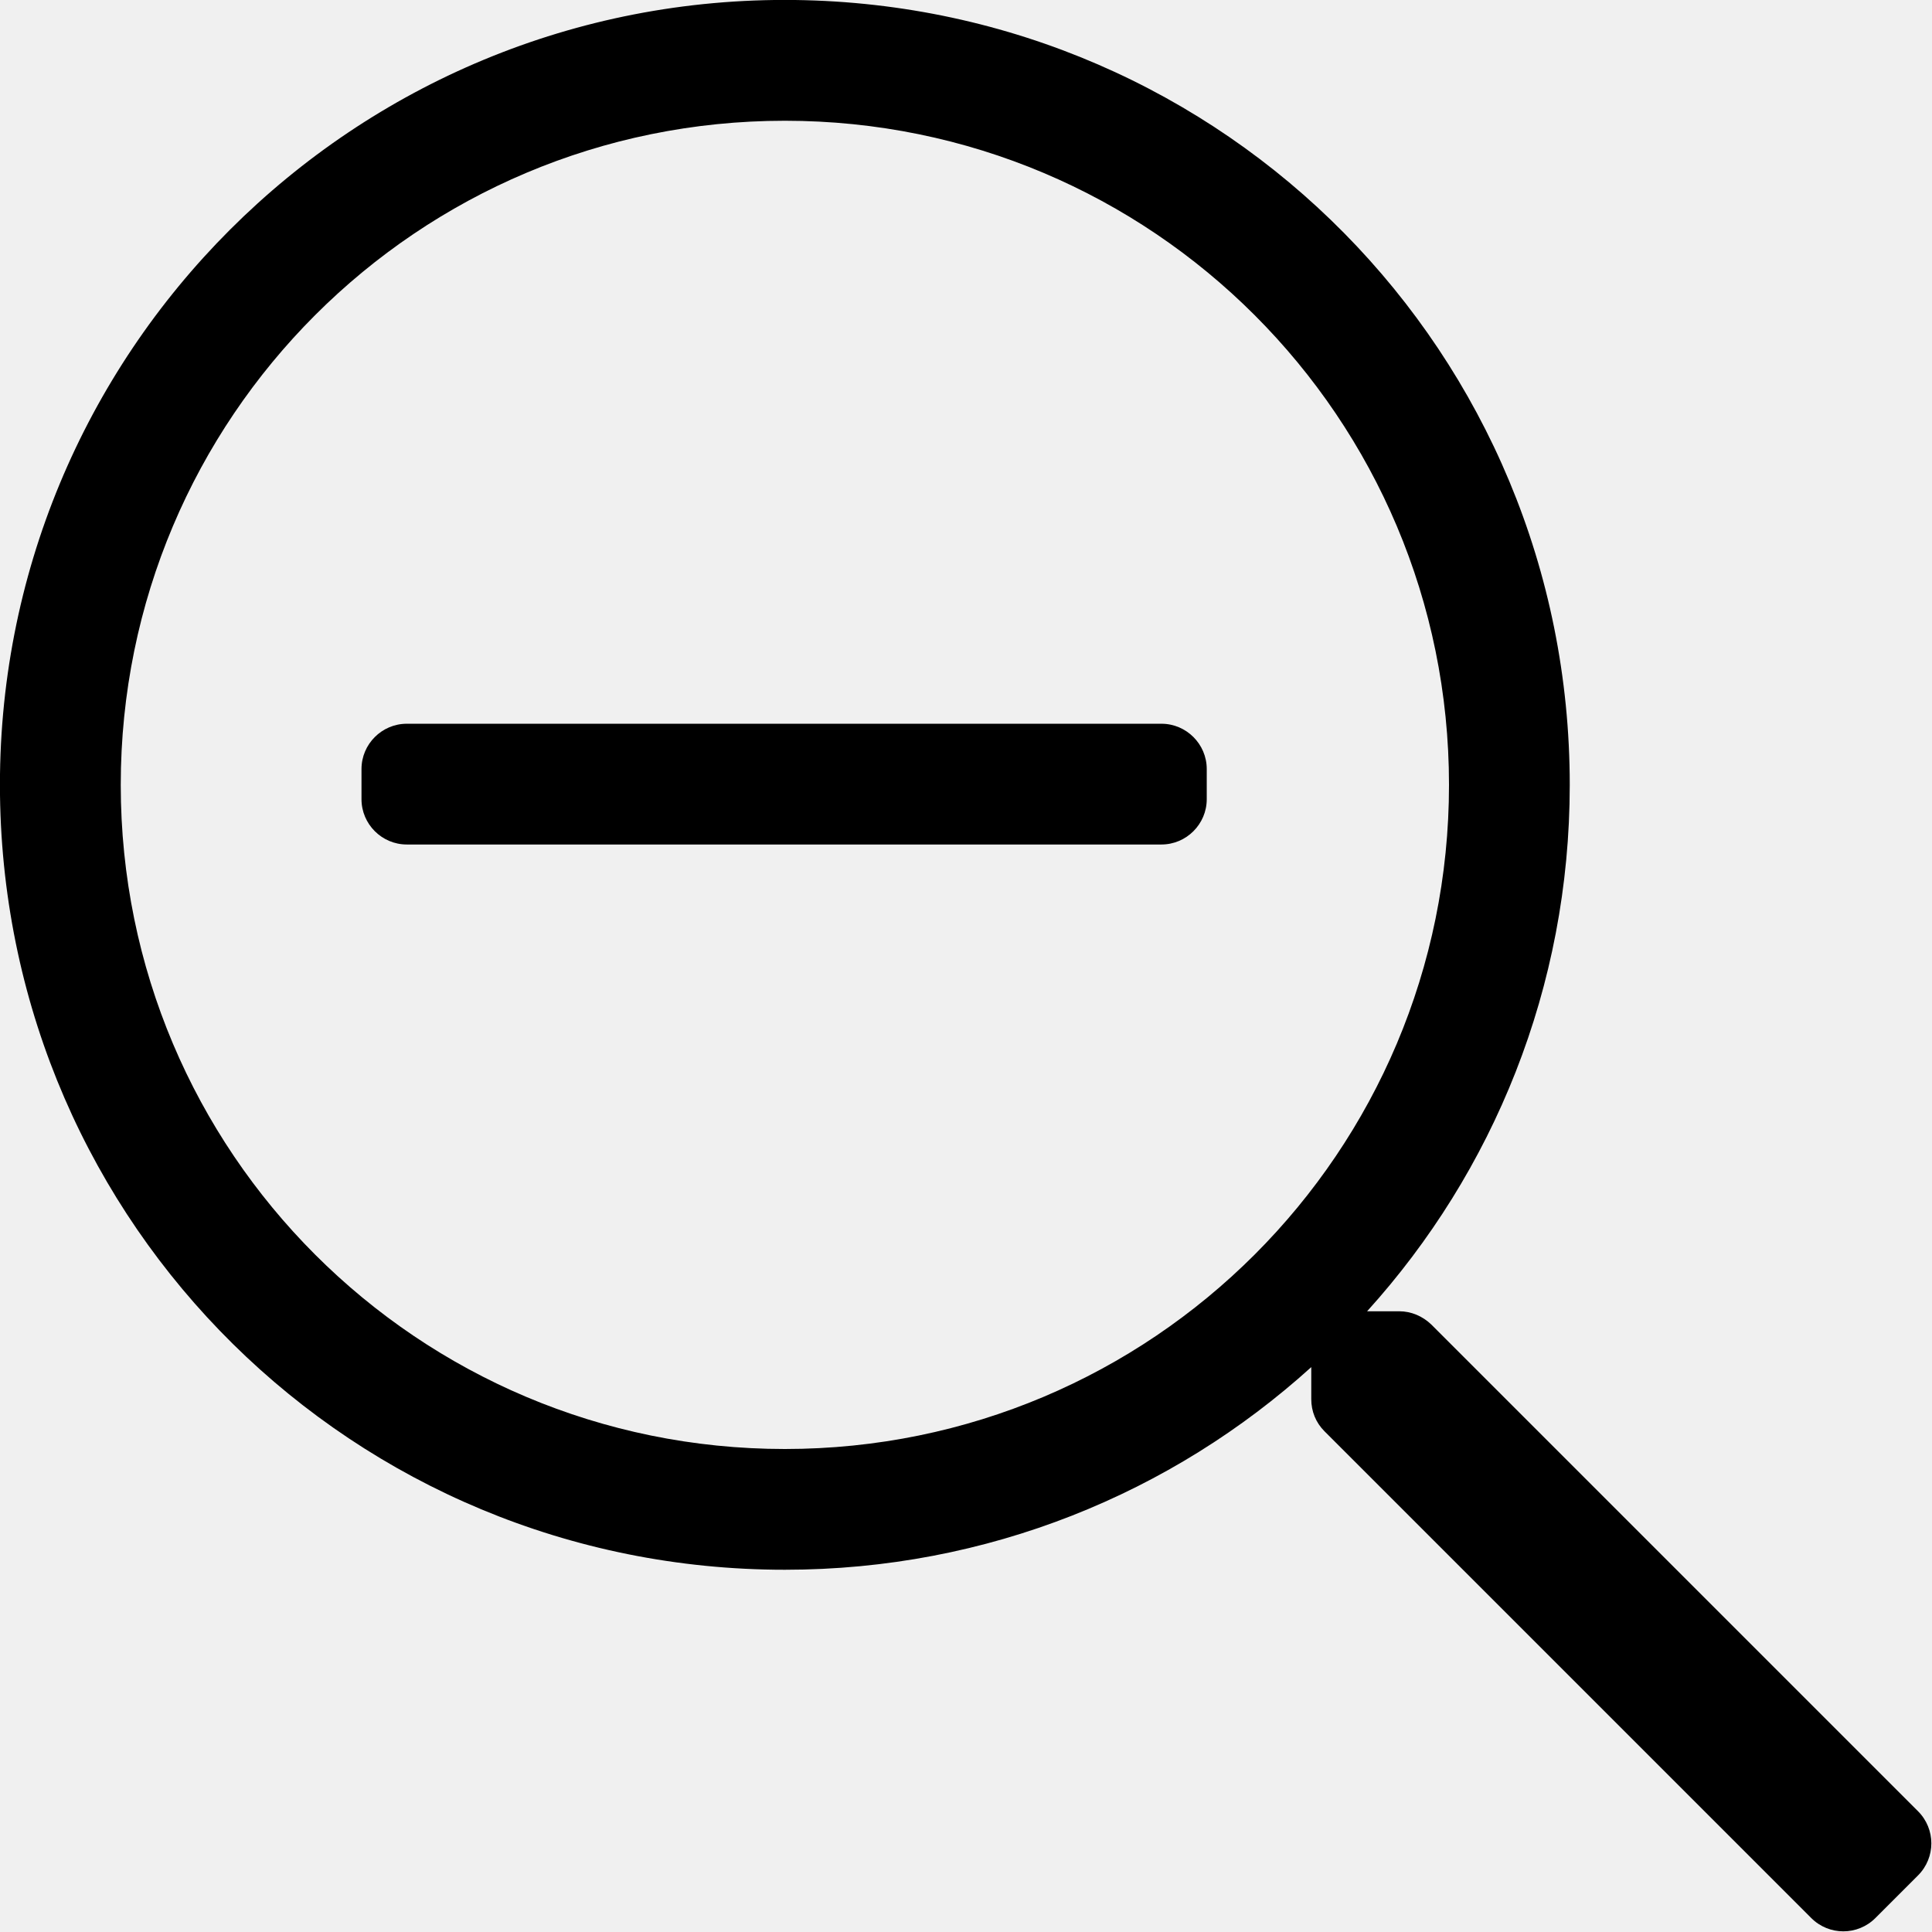
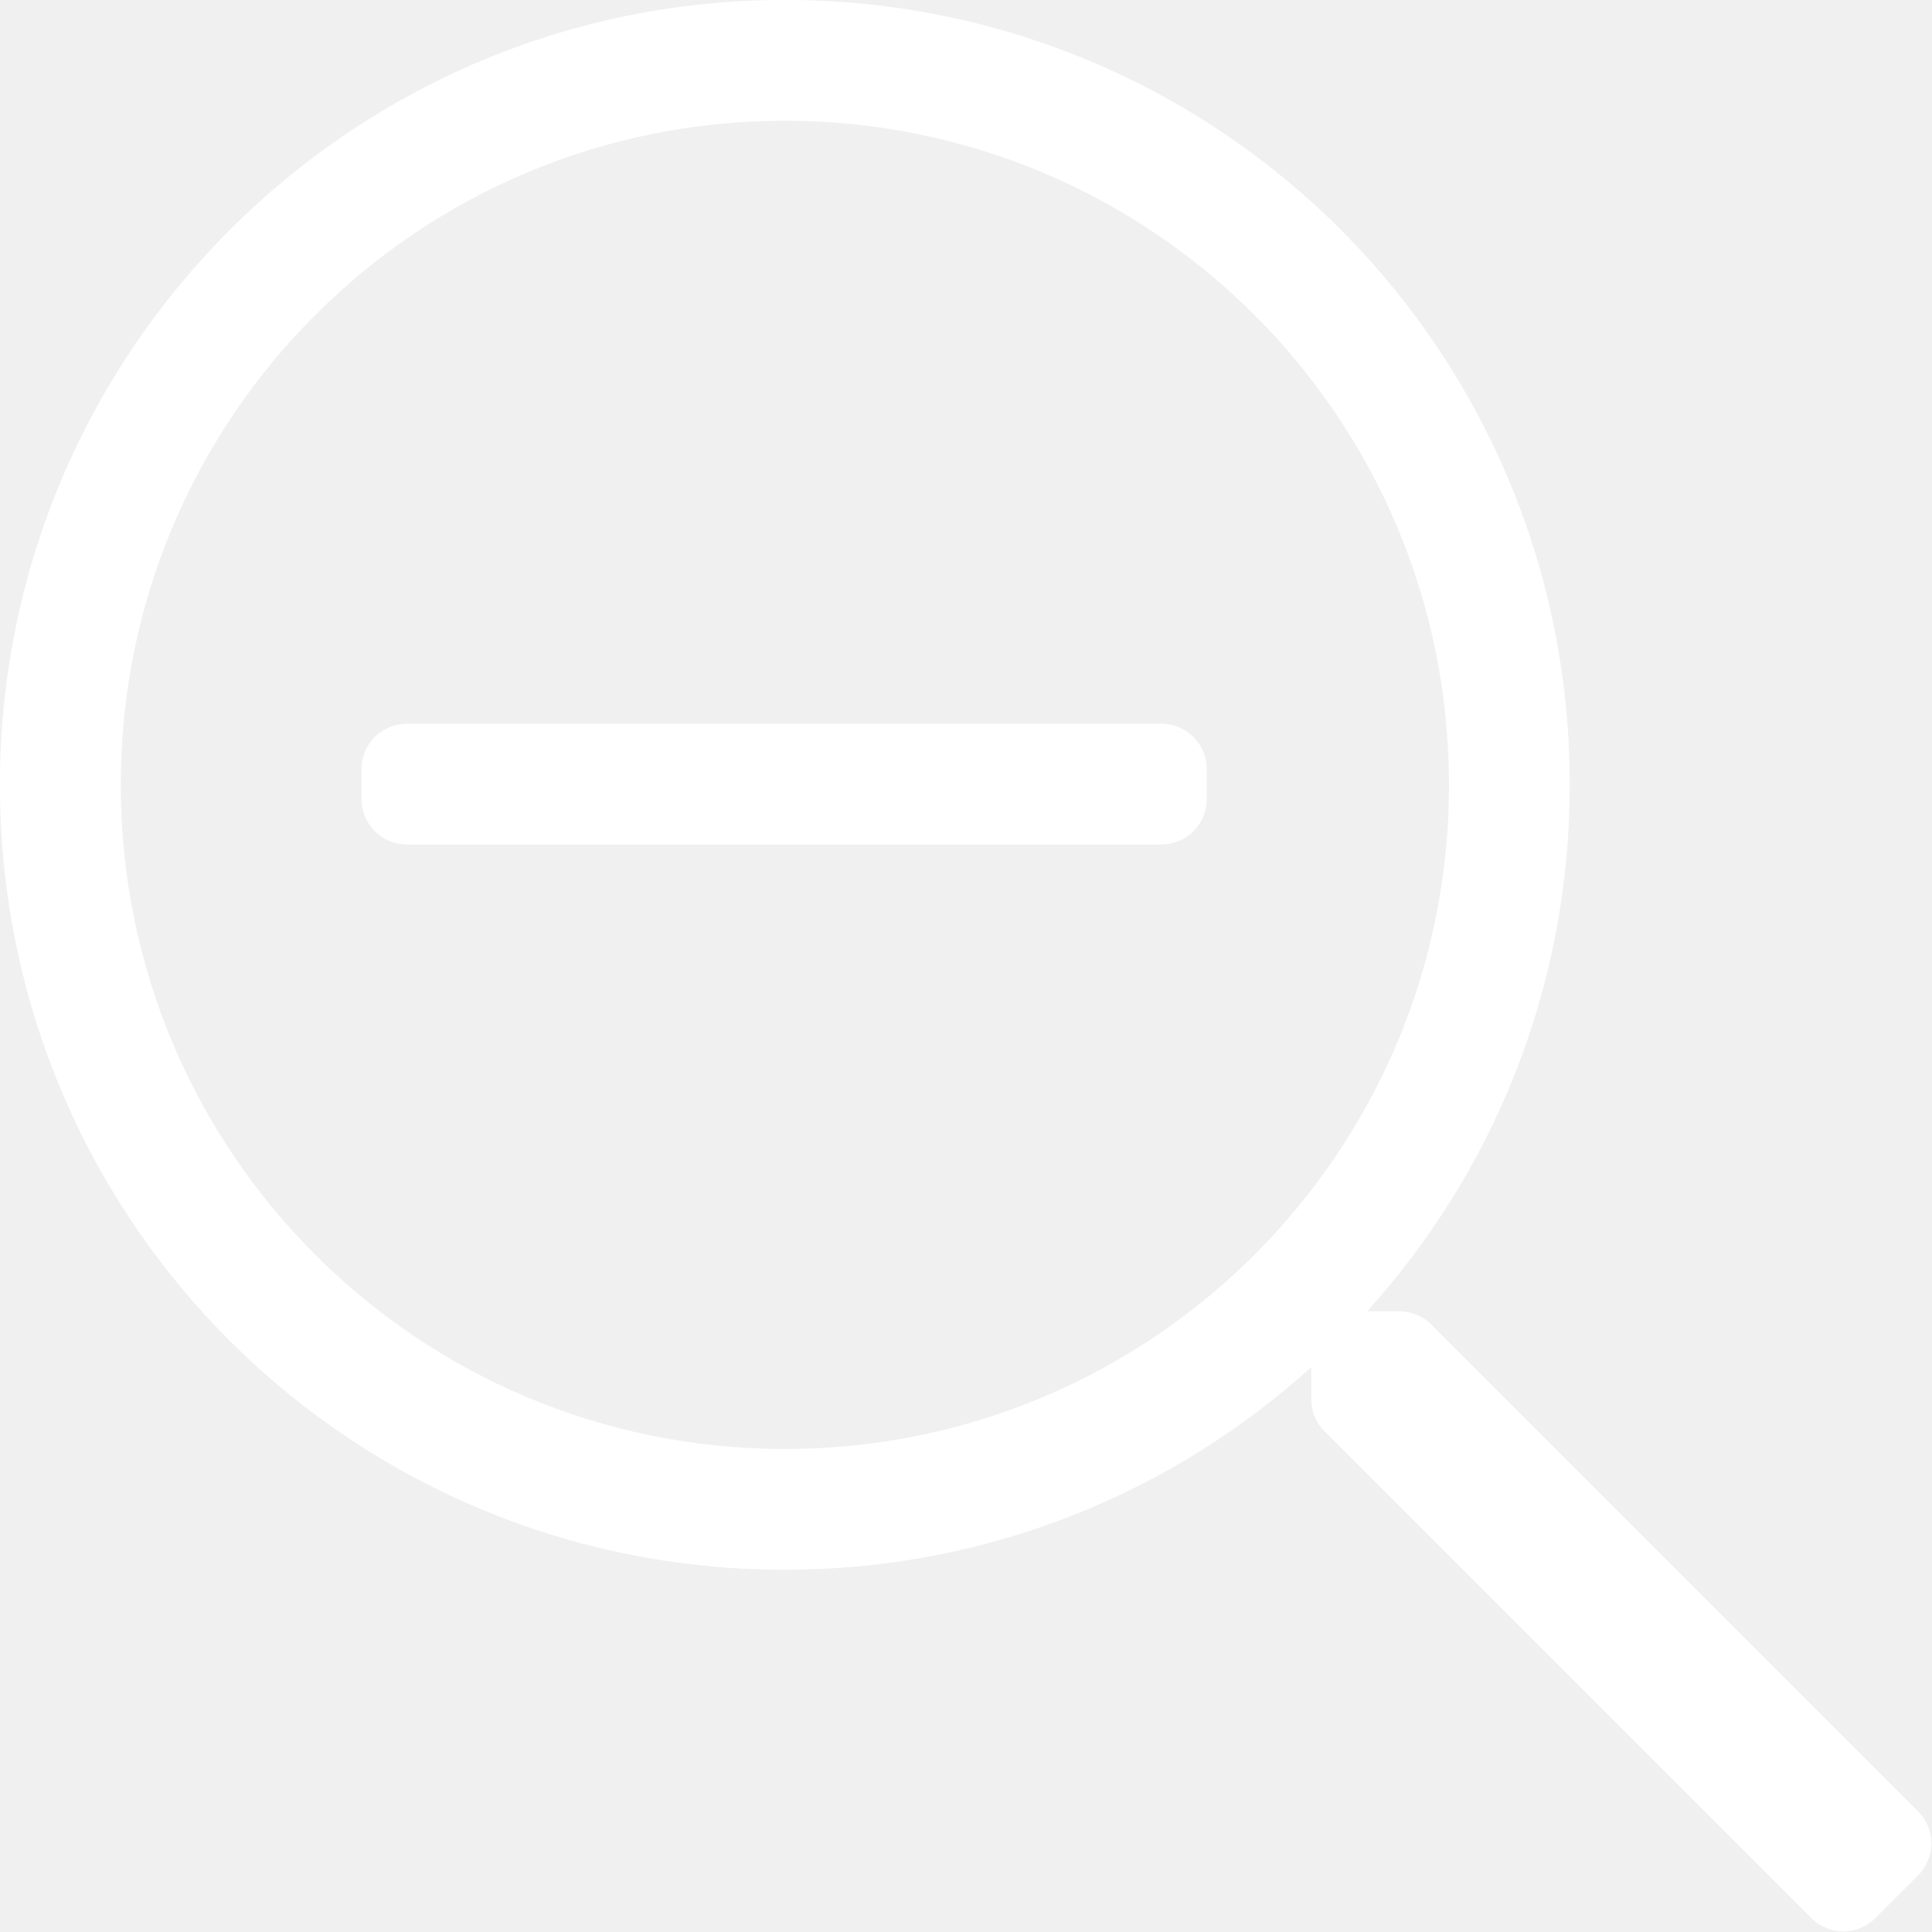
<svg xmlns="http://www.w3.org/2000/svg" viewBox="0 0 512 512">
-   <path d="M307.8 223.8h-200c-6.6 0-12-5.4-12-12v-8c0-6.6 5.4-12 12-12h200c6.6 0 12 5.4 12 12v8c0 6.6-5.4 12-12 12zM508.3 497L497 508.3c-4.7 4.7-12.3 4.7-17 0l-129-129c-2.3-2.3-3.5-5.3-3.5-8.5v-8.5C310.6 395.7 261.7 416 208 416 93.8 416 1.5 324.9 0 210.7-1.5 93.7 93.7-1.5 210.7 0 324.9 1.5 416 93.8 416 208c0 53.7-20.3 102.6-53.7 139.5h8.5c3.2 0 6.2 1.3 8.5 3.5l129 129c4.7 4.7 4.7 12.3 0 17zM384 208c0-97.3-78.7-176-176-176S32 110.7 32 208s78.7 176 176 176 176-78.7 176-176z" />
+   <path fill="#fff" d="M307.8 223.8h-200c-6.6 0-12-5.4-12-12v-8c0-6.6 5.4-12 12-12h200c6.6 0 12 5.4 12 12v8c0 6.6-5.4 12-12 12zM508.3 497L497 508.3c-4.7 4.7-12.3 4.7-17 0l-129-129c-2.3-2.3-3.5-5.3-3.5-8.5v-8.5C310.6 395.7 261.7 416 208 416 93.8 416 1.5 324.9 0 210.7-1.5 93.7 93.7-1.5 210.7 0 324.9 1.5 416 93.8 416 208c0 53.7-20.3 102.6-53.7 139.5h8.5c3.2 0 6.2 1.3 8.5 3.5l129 129c4.7 4.7 4.7 12.3 0 17zM384 208c0-97.3-78.7-176-176-176S32 110.7 32 208s78.7 176 176 176 176-78.7 176-176z" />
</svg>
